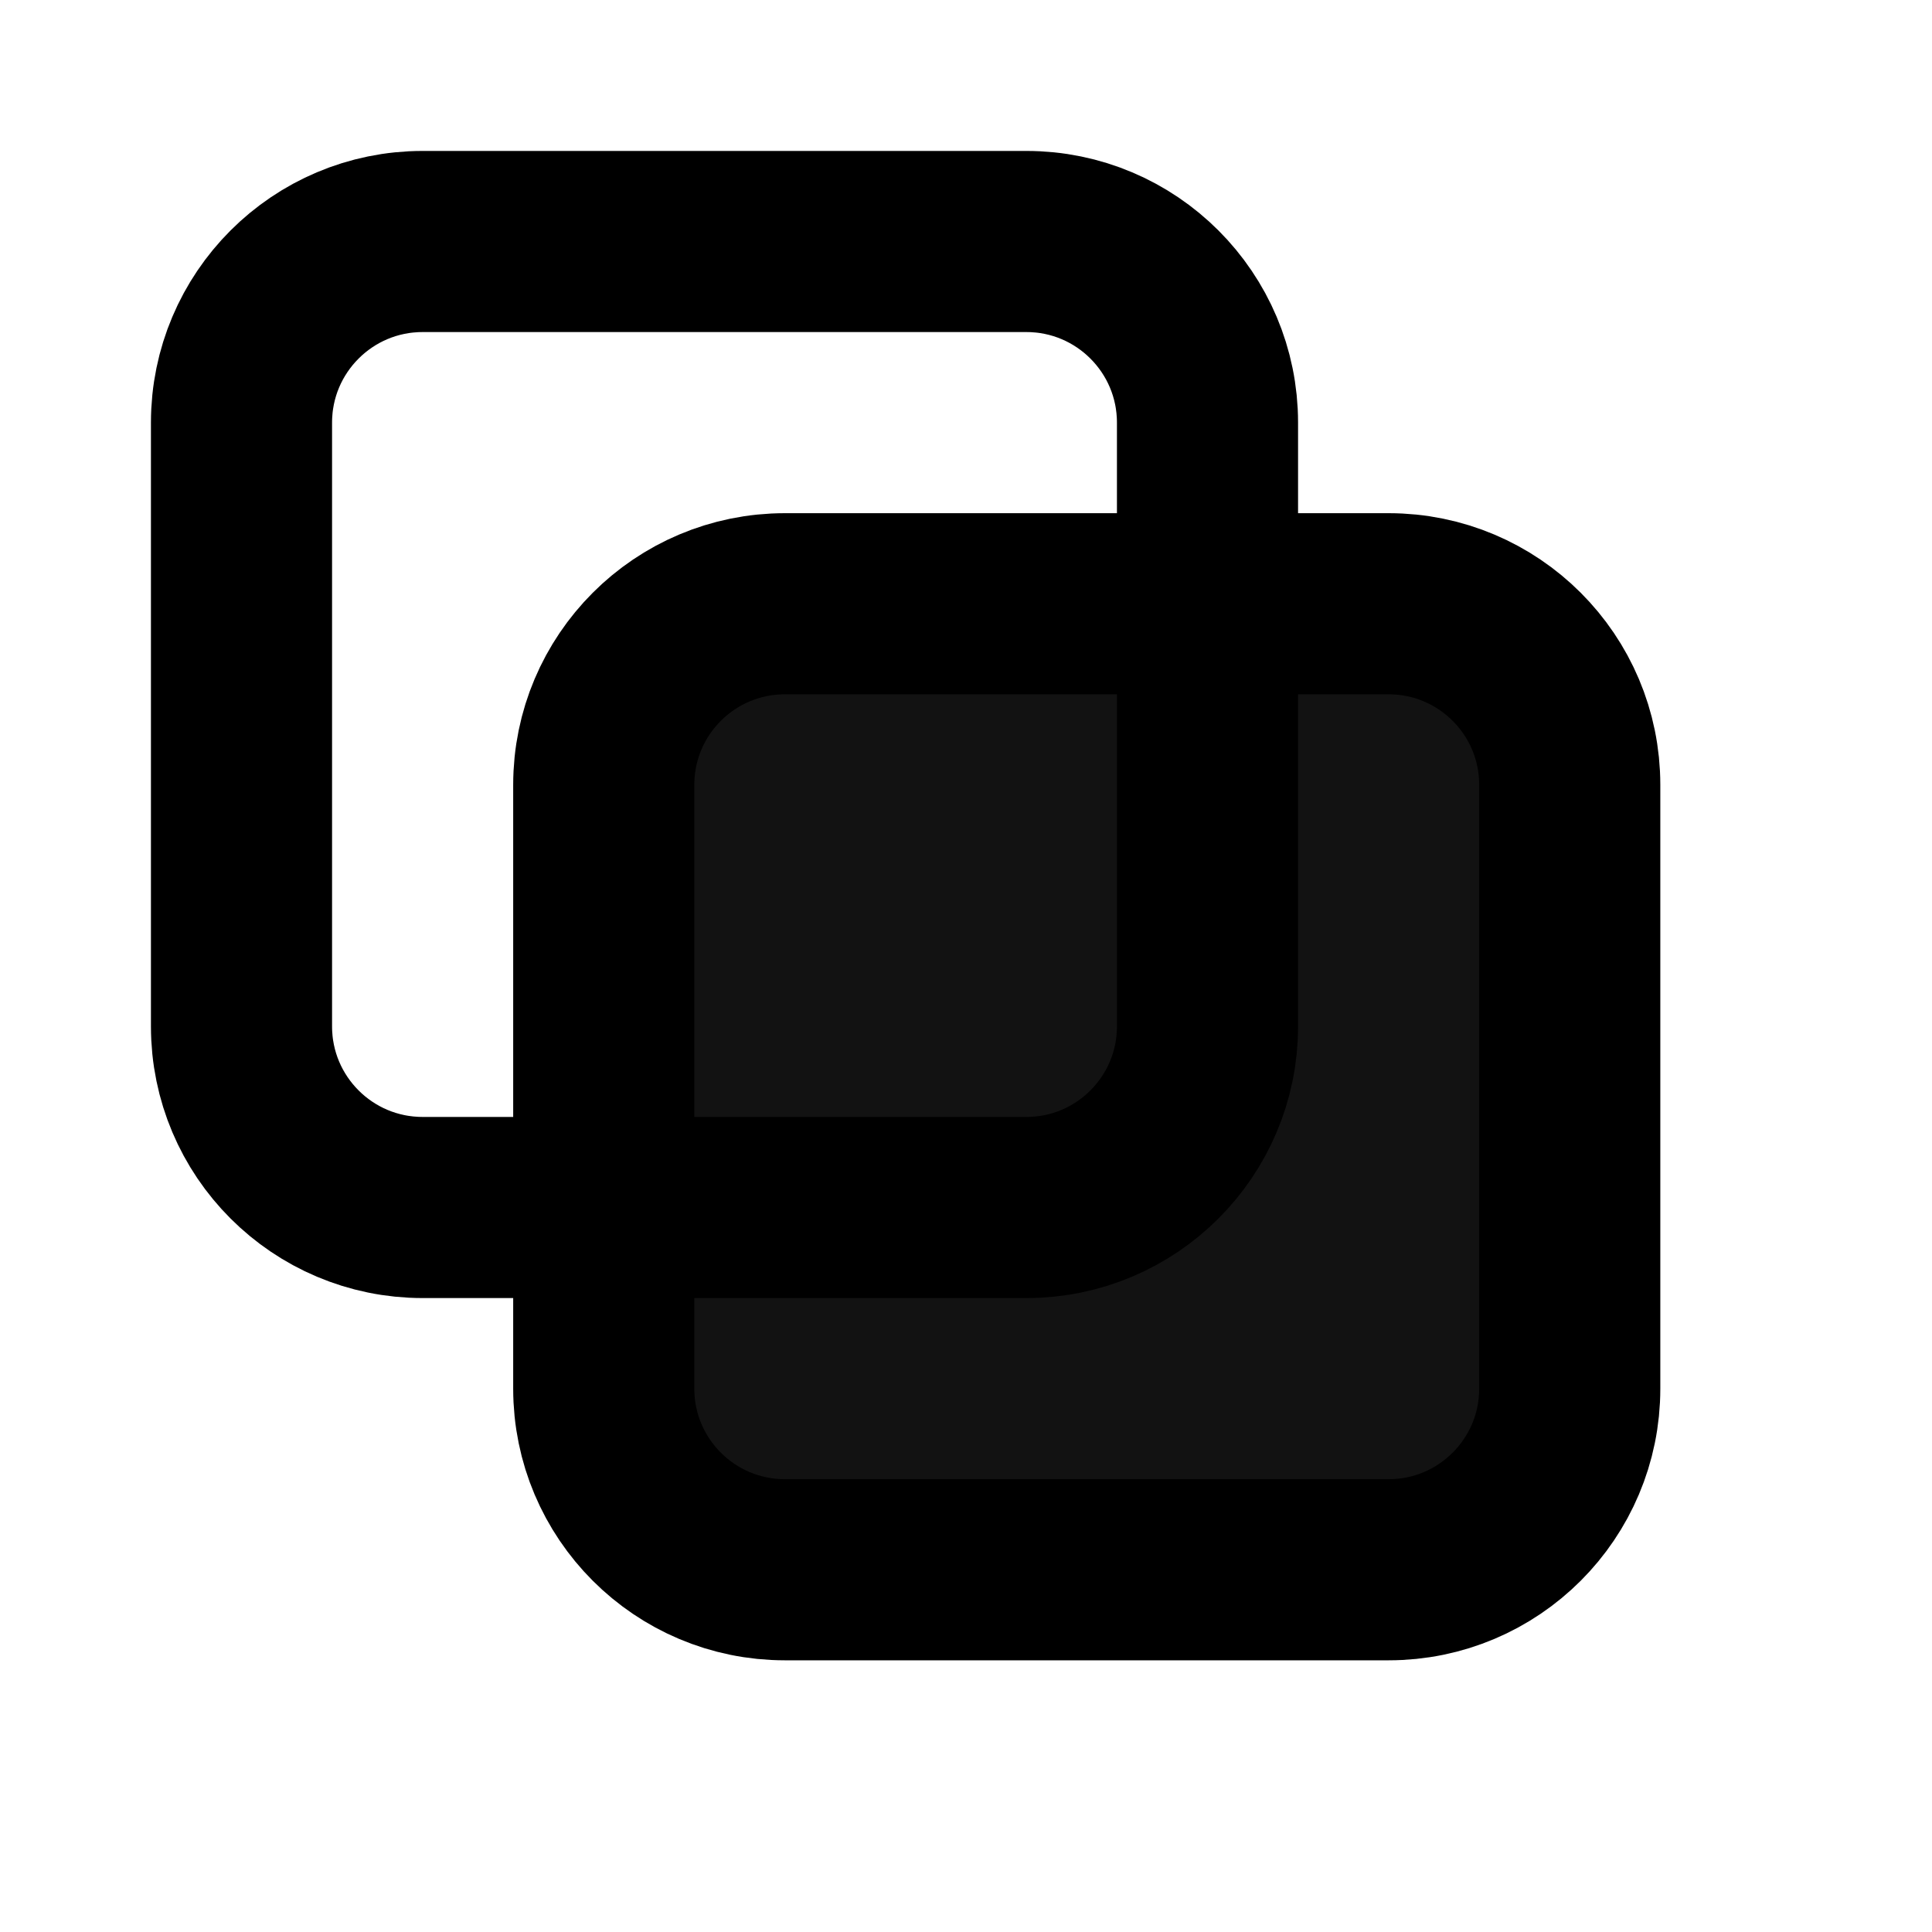
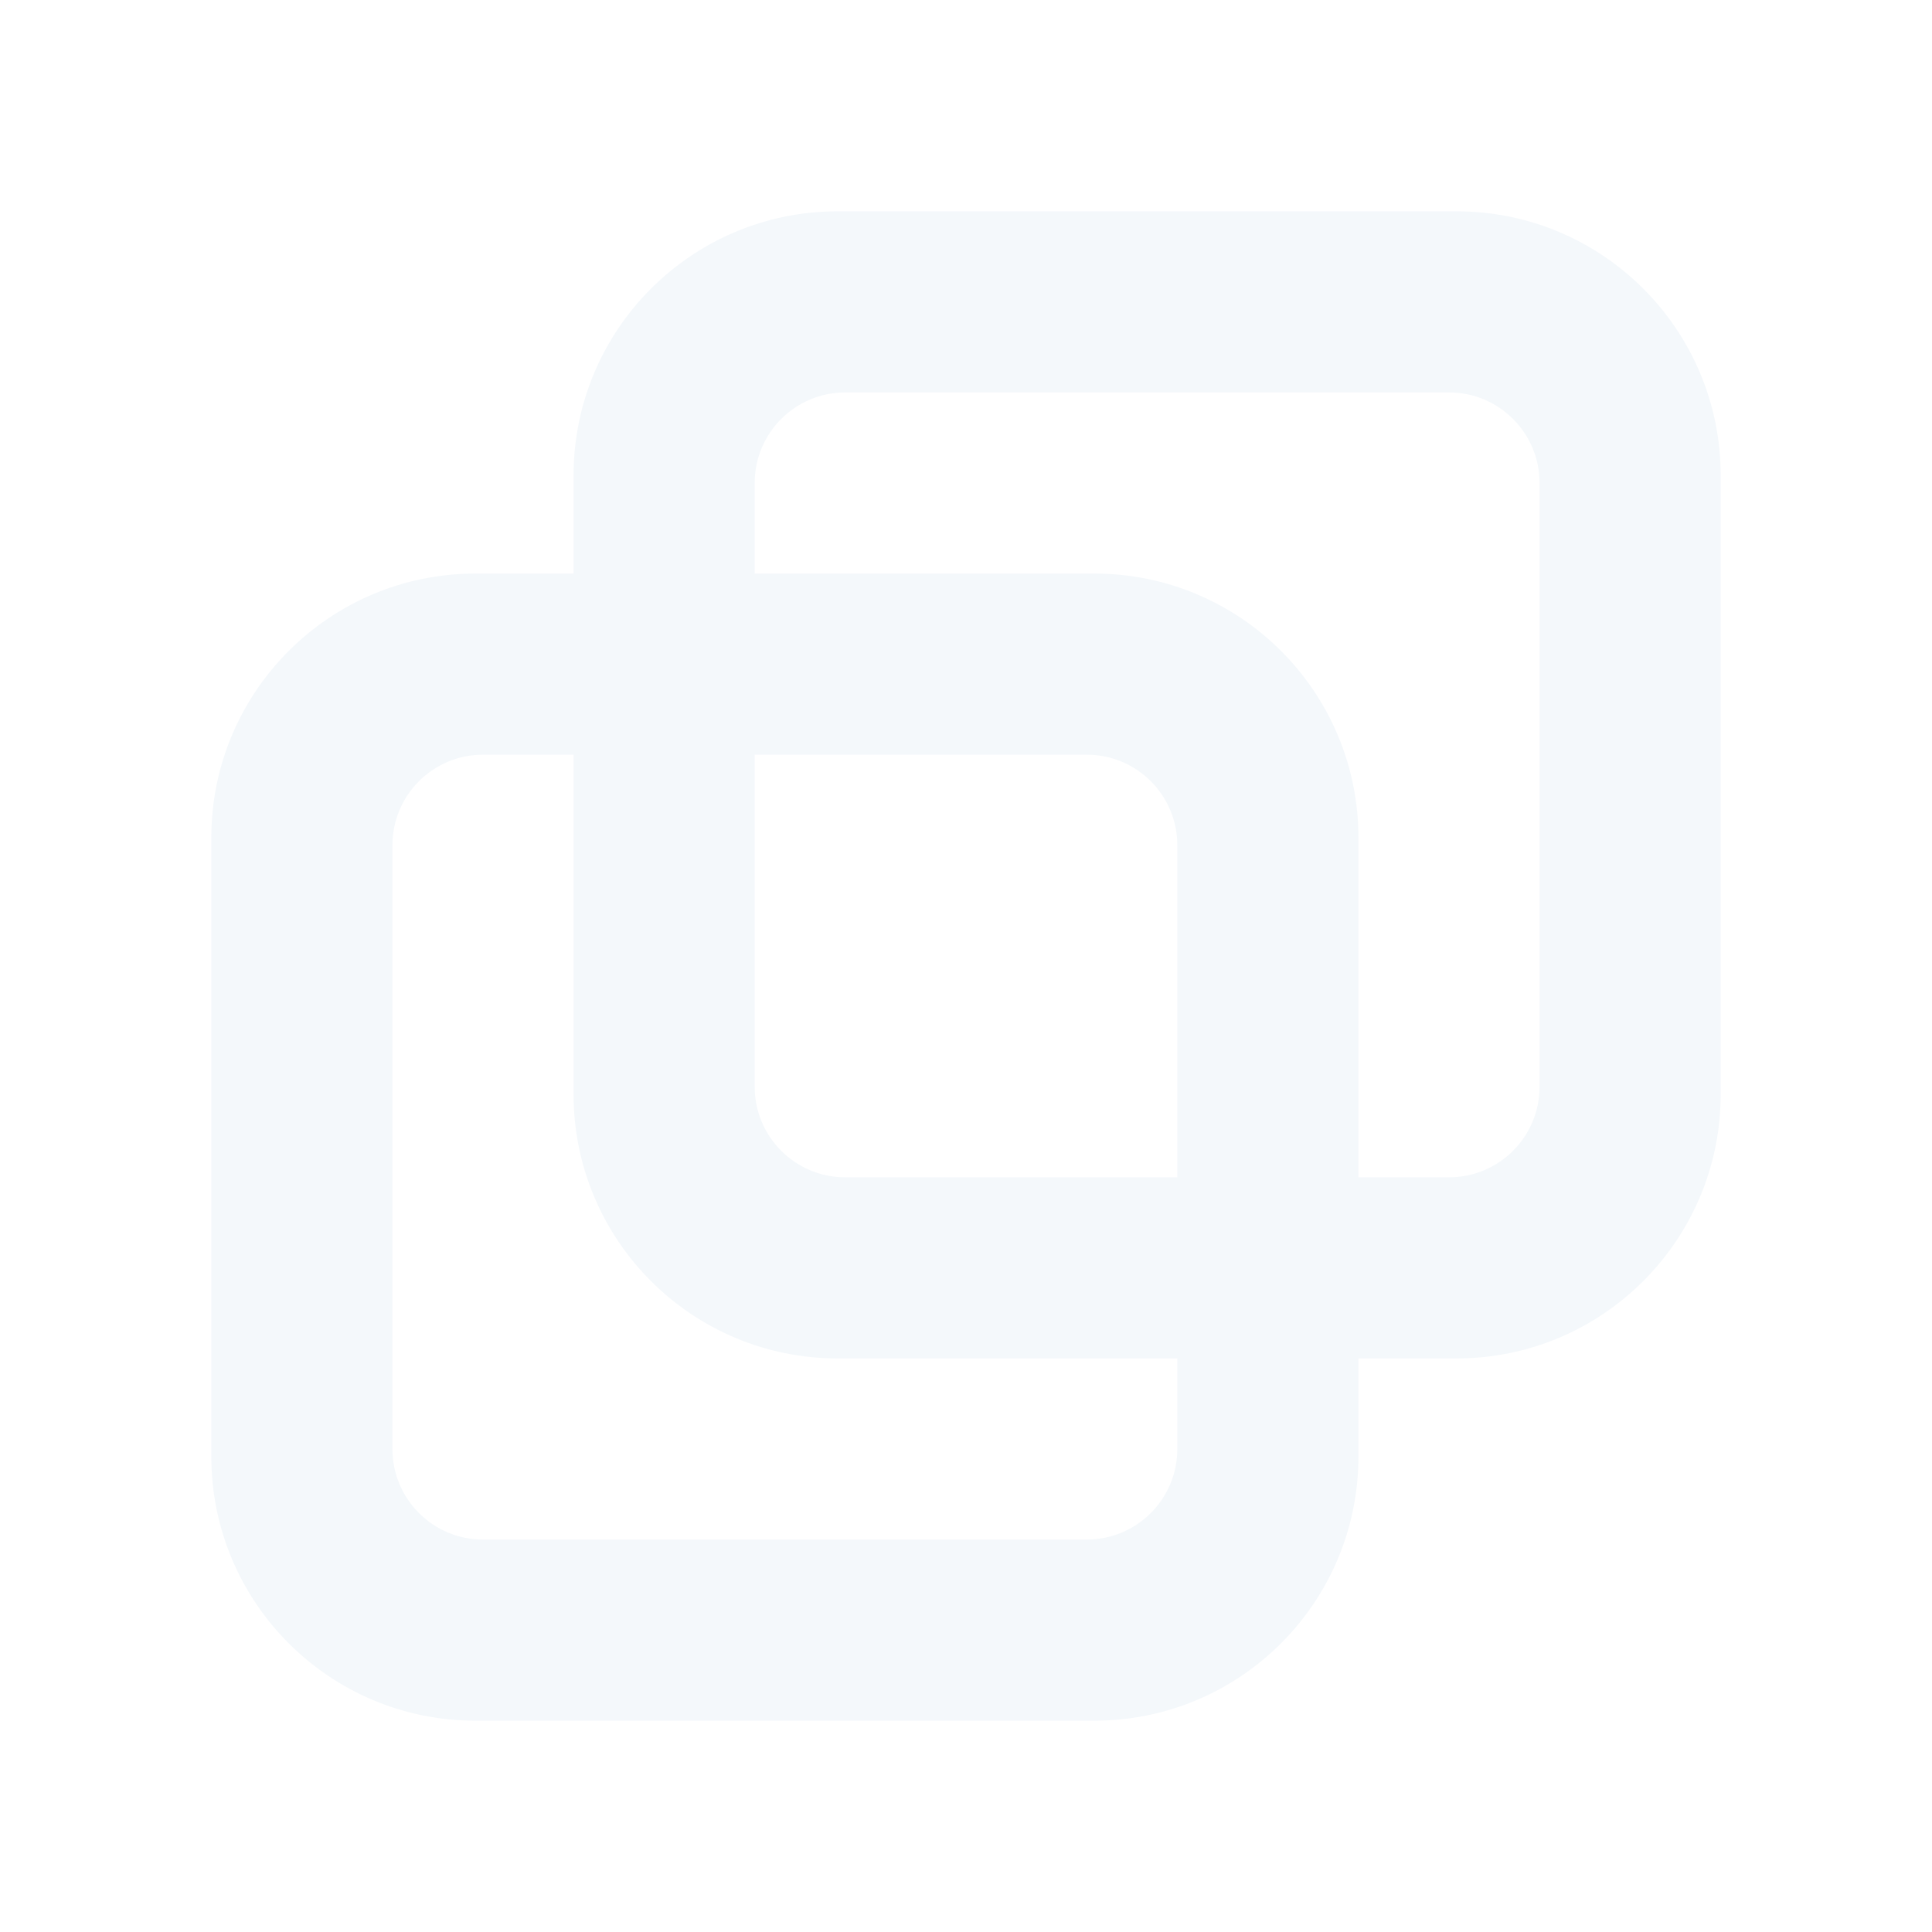
- <svg xmlns="http://www.w3.org/2000/svg" viewBox="0 0 16 16" width="16" height="16">
-   <rect x="5" y="5" width="8" height="8" rx="1.5" fill="#121212" stroke="currentColor" stroke-width="1.5" />
-   <rect x="2" y="2" width="8" height="8" rx="1.5" fill="none" stroke="currentColor" stroke-width="1.5" />
+ <svg xmlns="http://www.w3.org/2000/svg" width="16" height="16" viewBox="0 0 16 16">
+   <defs>
+     <style>
+       .cls-1 {
+         fill: #f4f8fb;
+         fill-rule: evenodd;
+       }
+     </style>
+   </defs>
+   <path id="Canvas" class="cls-1" d="M12.063,11.25H11.25v0.813A2.188,2.188,0,0,1,9.063,14.25H3.938A2.188,2.188,0,0,1,1.75,12.063V6.938A2.188,2.188,0,0,1,3.938,4.75H4.75V3.938A2.188,2.188,0,0,1,6.938,1.75h5.125A2.188,2.188,0,0,1,14.25,3.938V9.063A2.188,2.188,0,0,1,12.063,11.25ZM4,6.25A0.75,0.75,0,0,0,3.25,7v5a0.75,0.75,0,0,0,.75.75H9A0.75,0.75,0,0,0,9.75,12V11.25H6.938A2.188,2.188,0,0,1,4.75,9.063V6.25H4Zm5.75,3.5V7A0.75,0.75,0,0,0,9,6.25H6.25V9A0.75,0.75,0,0,0,7,9.75H9.75Zm3-5.75A0.75,0.75,0,0,0,12,3.25H7A0.75,0.75,0,0,0,6.25,4V4.75H9.063A2.188,2.188,0,0,1,11.25,6.938V9.75H12A0.75,0.75,0,0,0,12.75,9V4Z" />
</svg>
